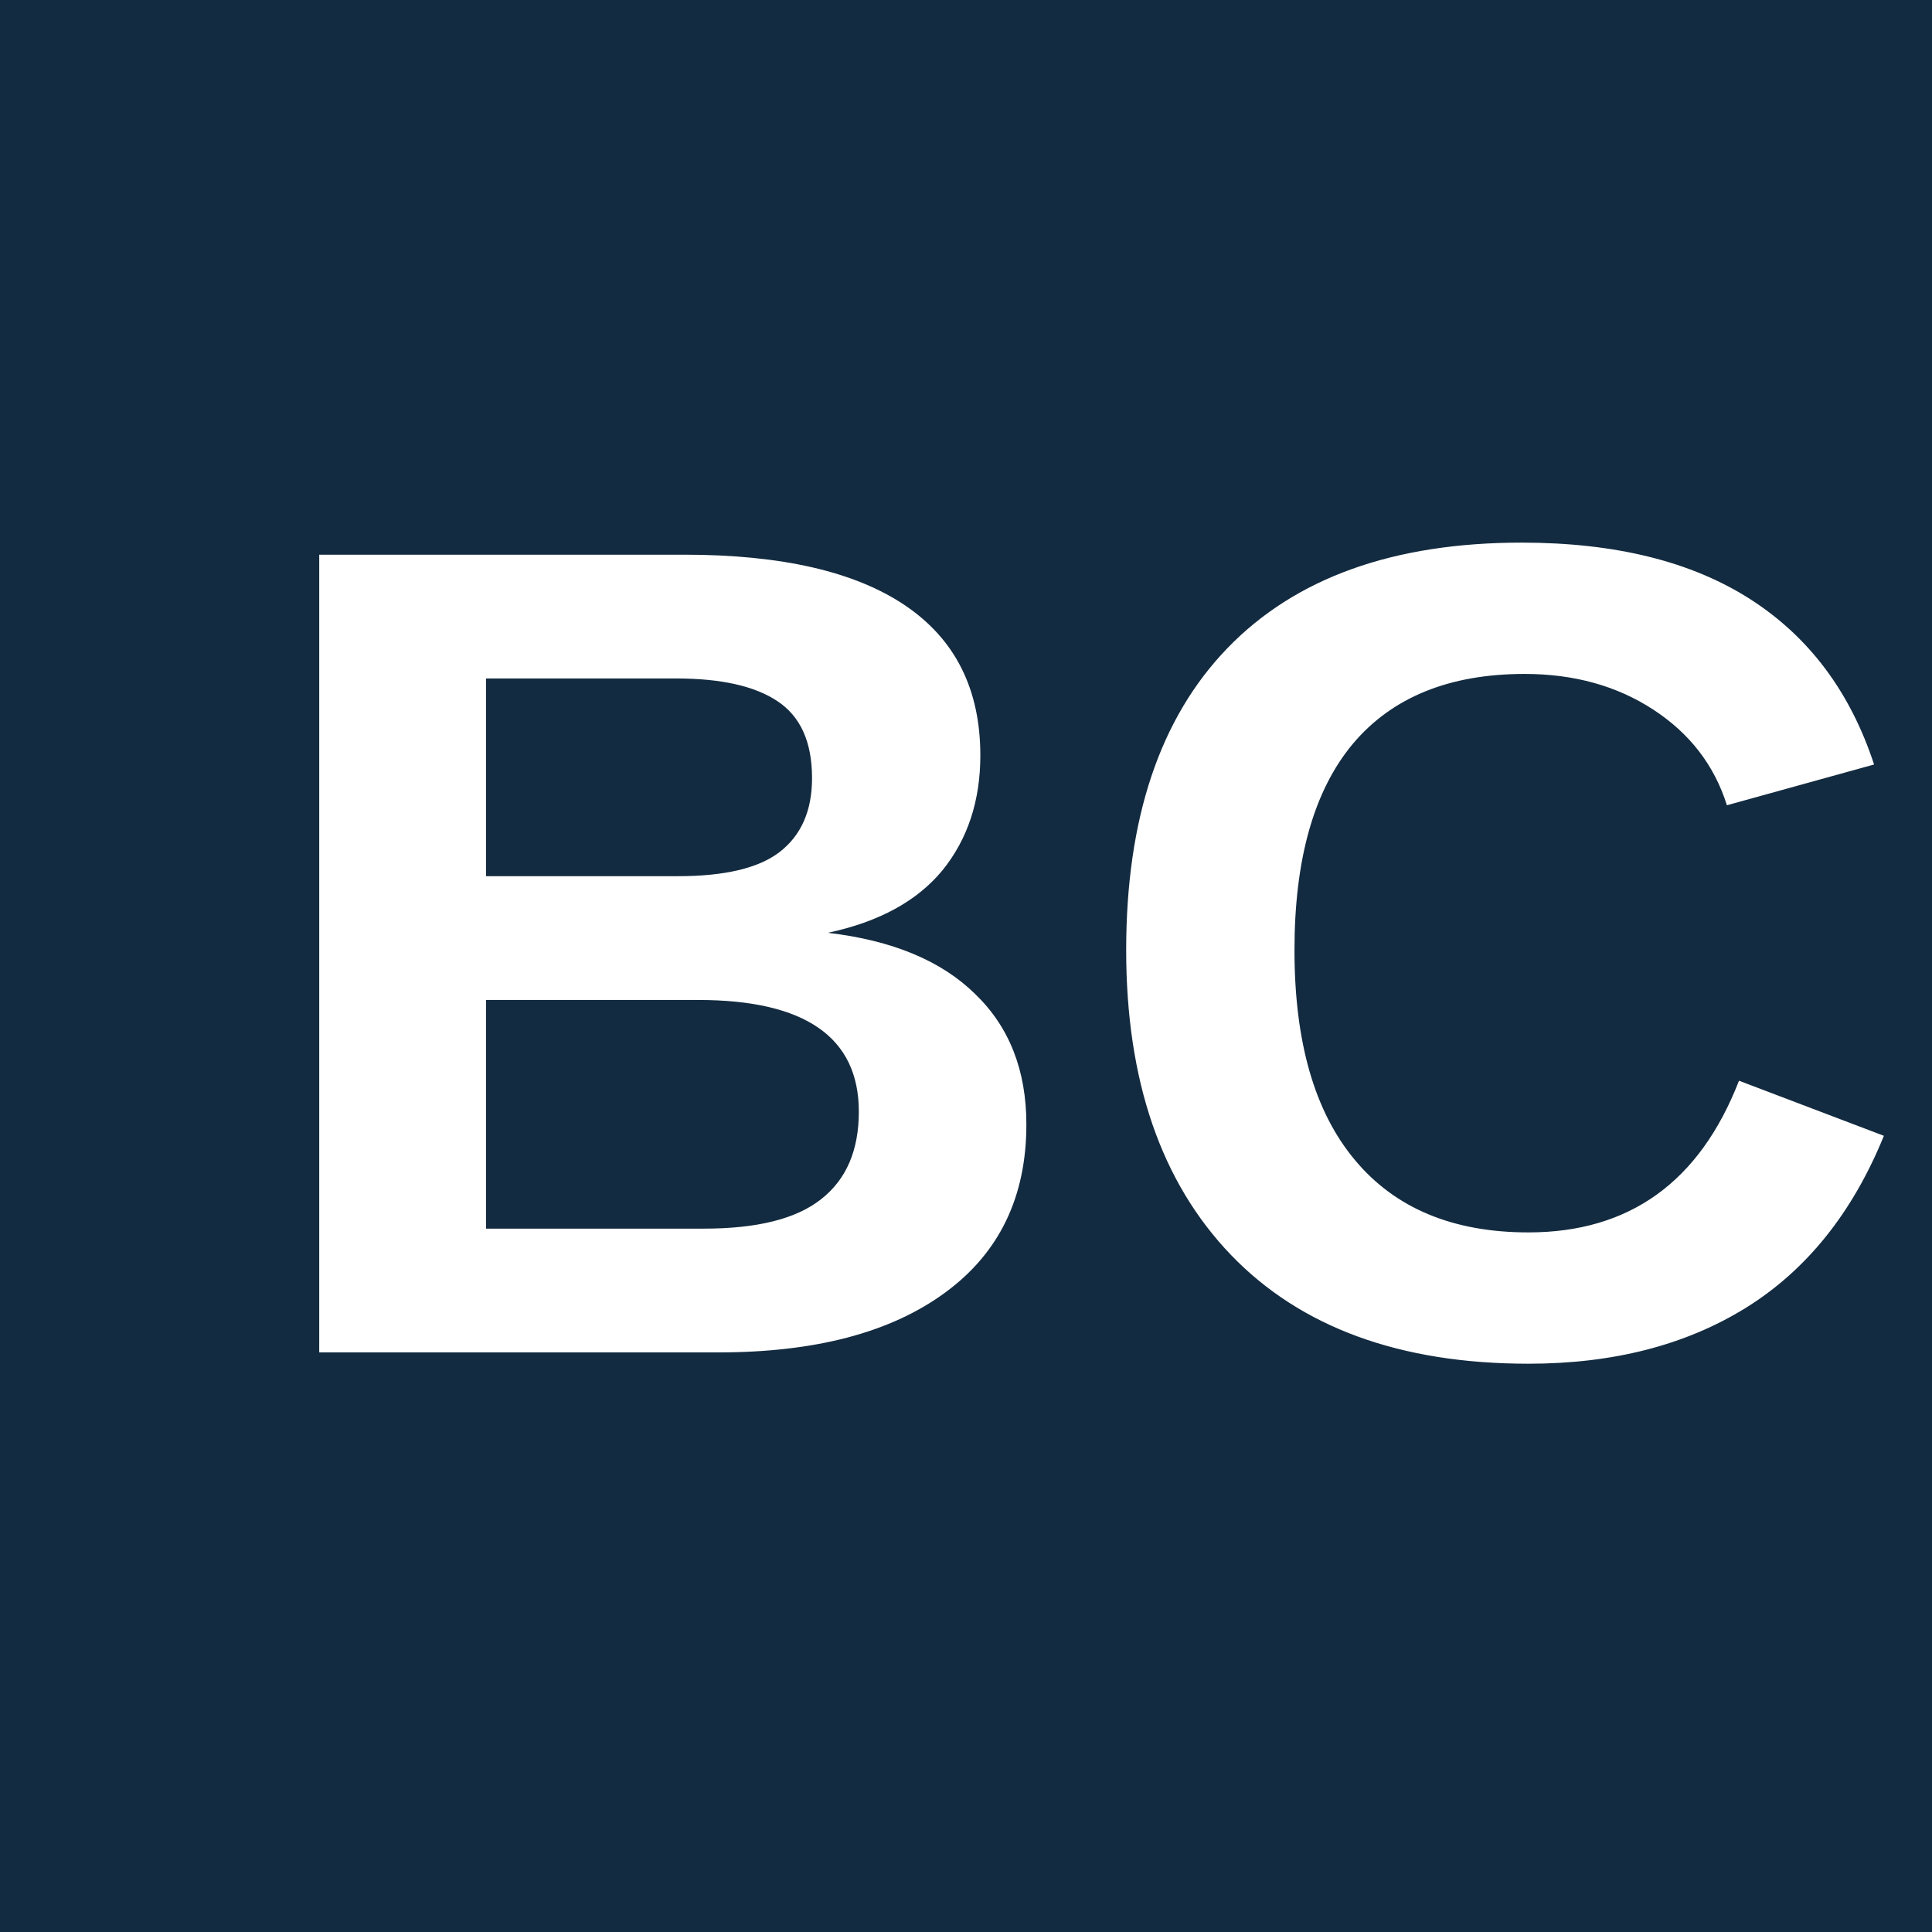
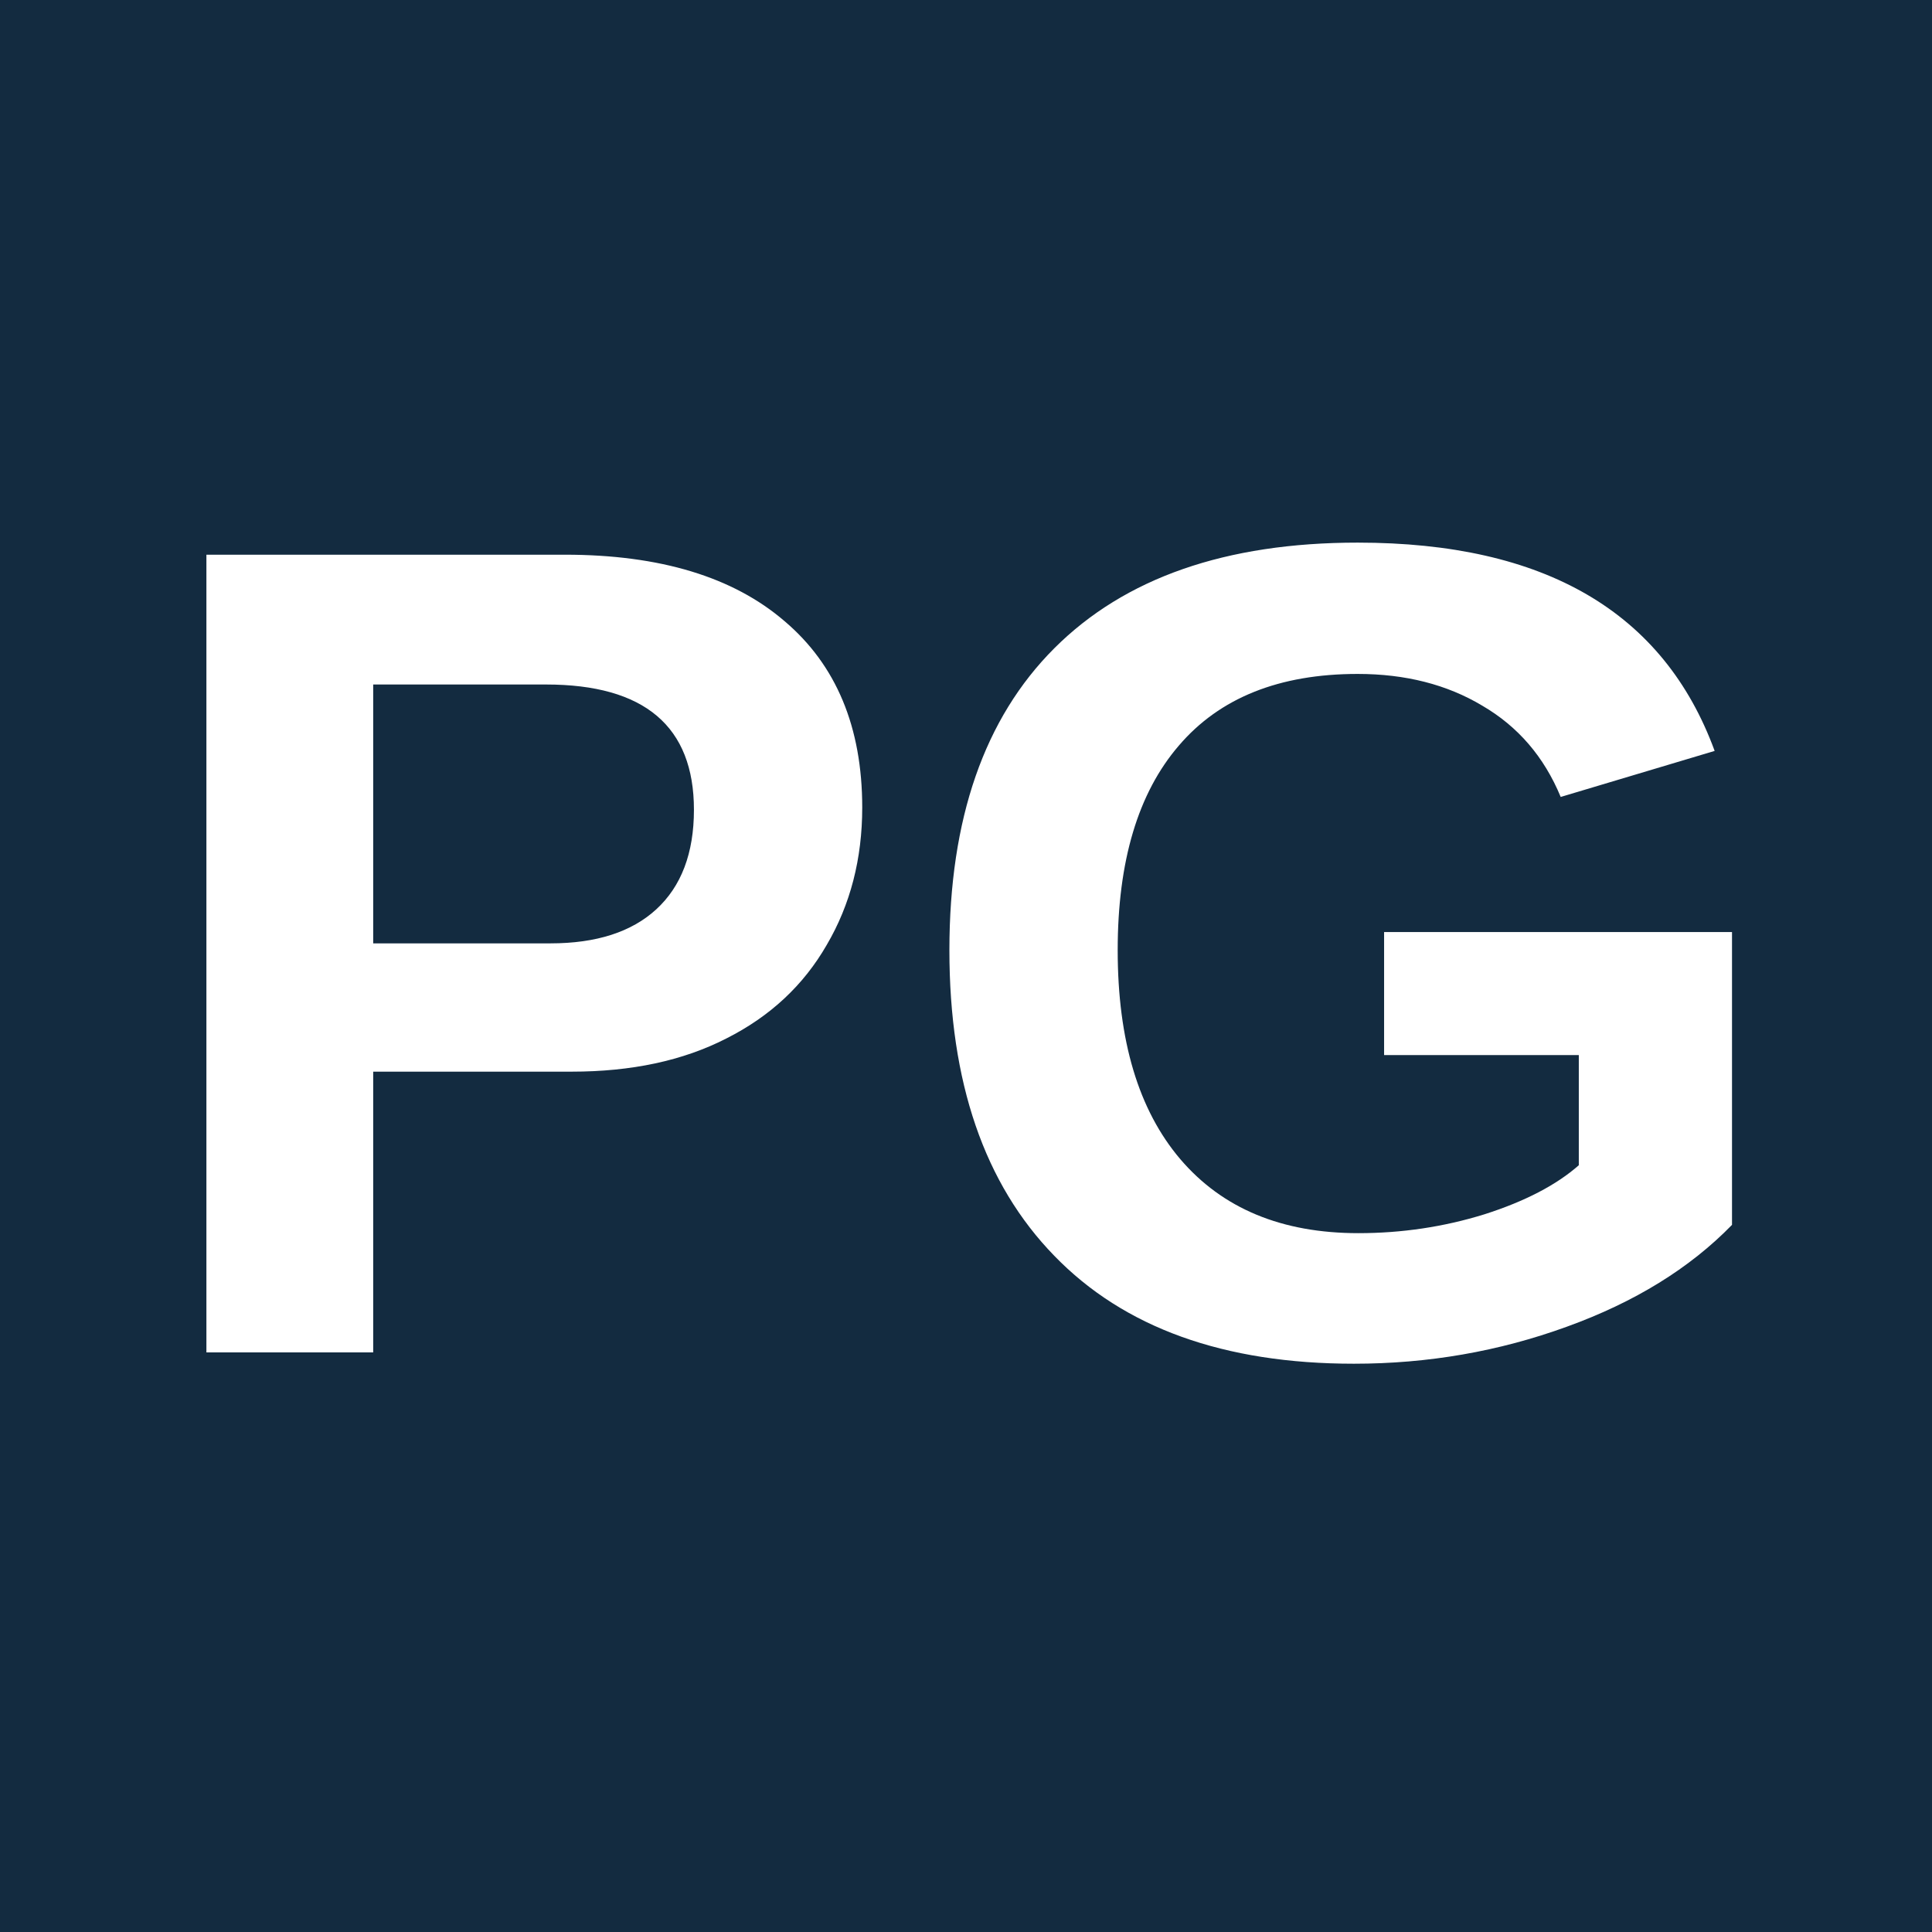
<svg xmlns="http://www.w3.org/2000/svg" viewBox="0 0 40 40">
  <rect width="40" height="40" fill="#132b40" />
-   <text x="5" y="28" font-family="Arial" font-size="24" font-weight="bold" fill="white">BC</text>
+   <text x="20" y="28" text-anchor="middle" font-family="Arial" font-size="24" font-weight="bold" fill="white">PG</text>
</svg>
